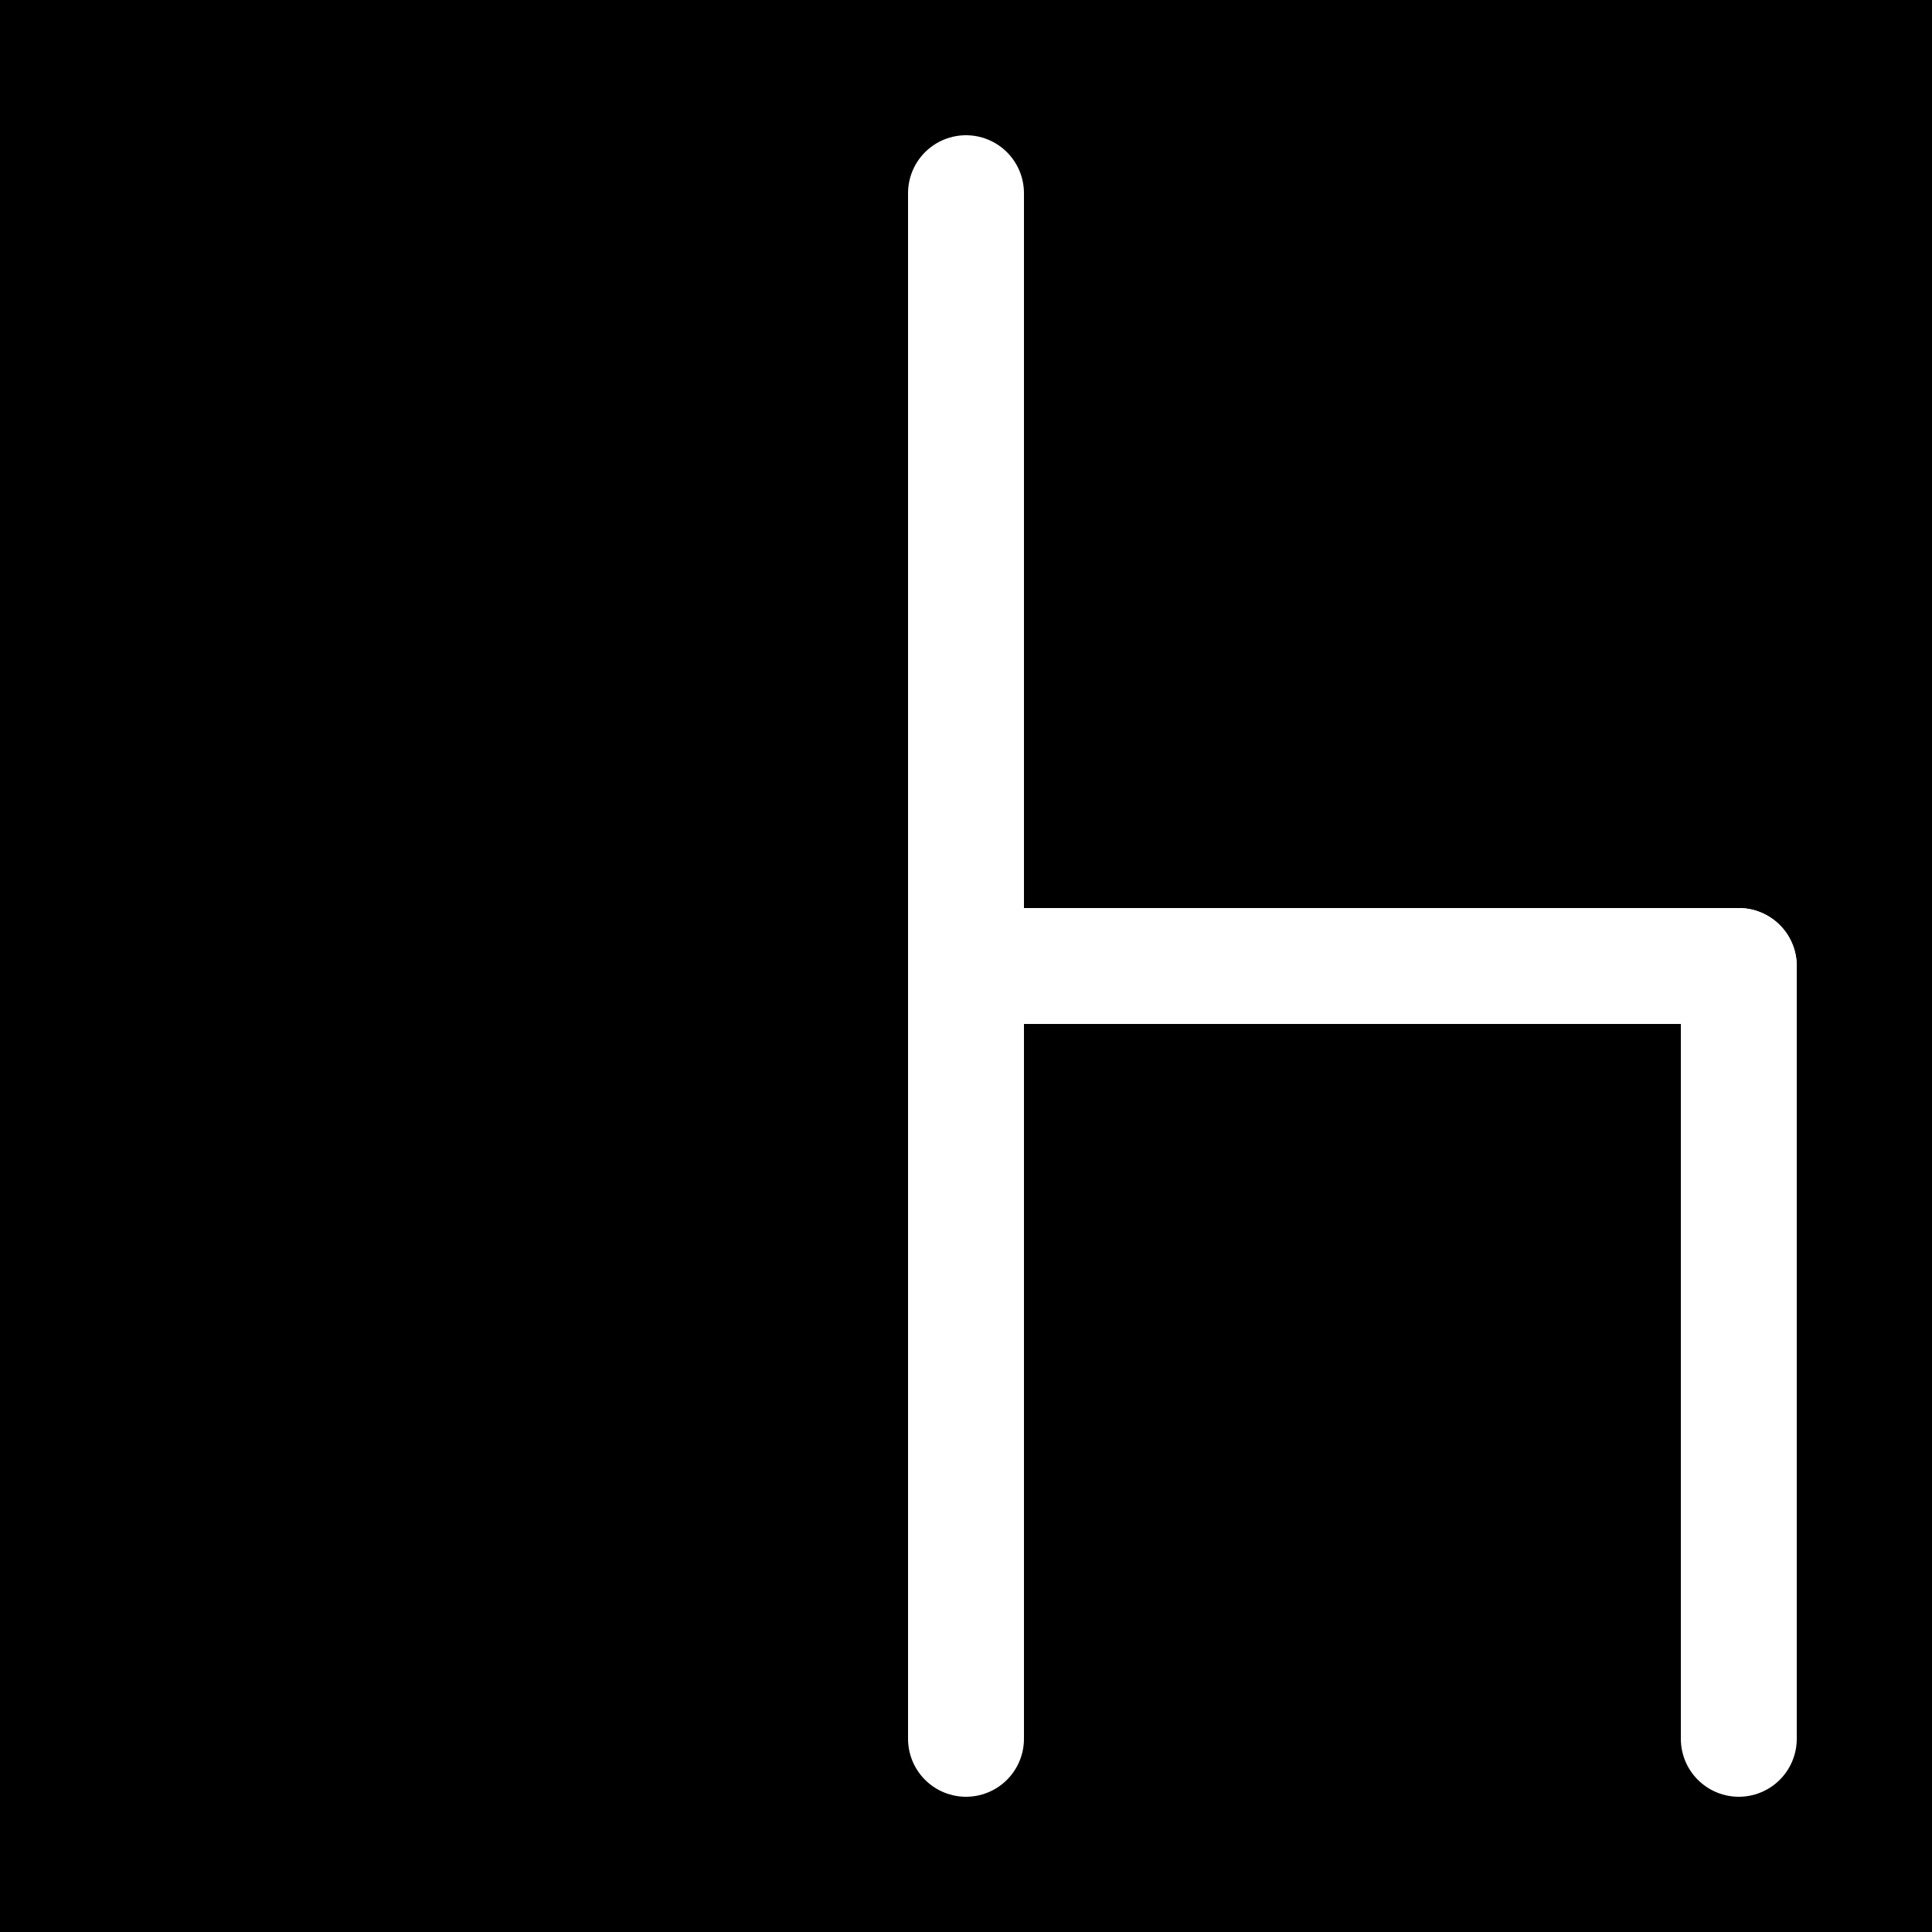
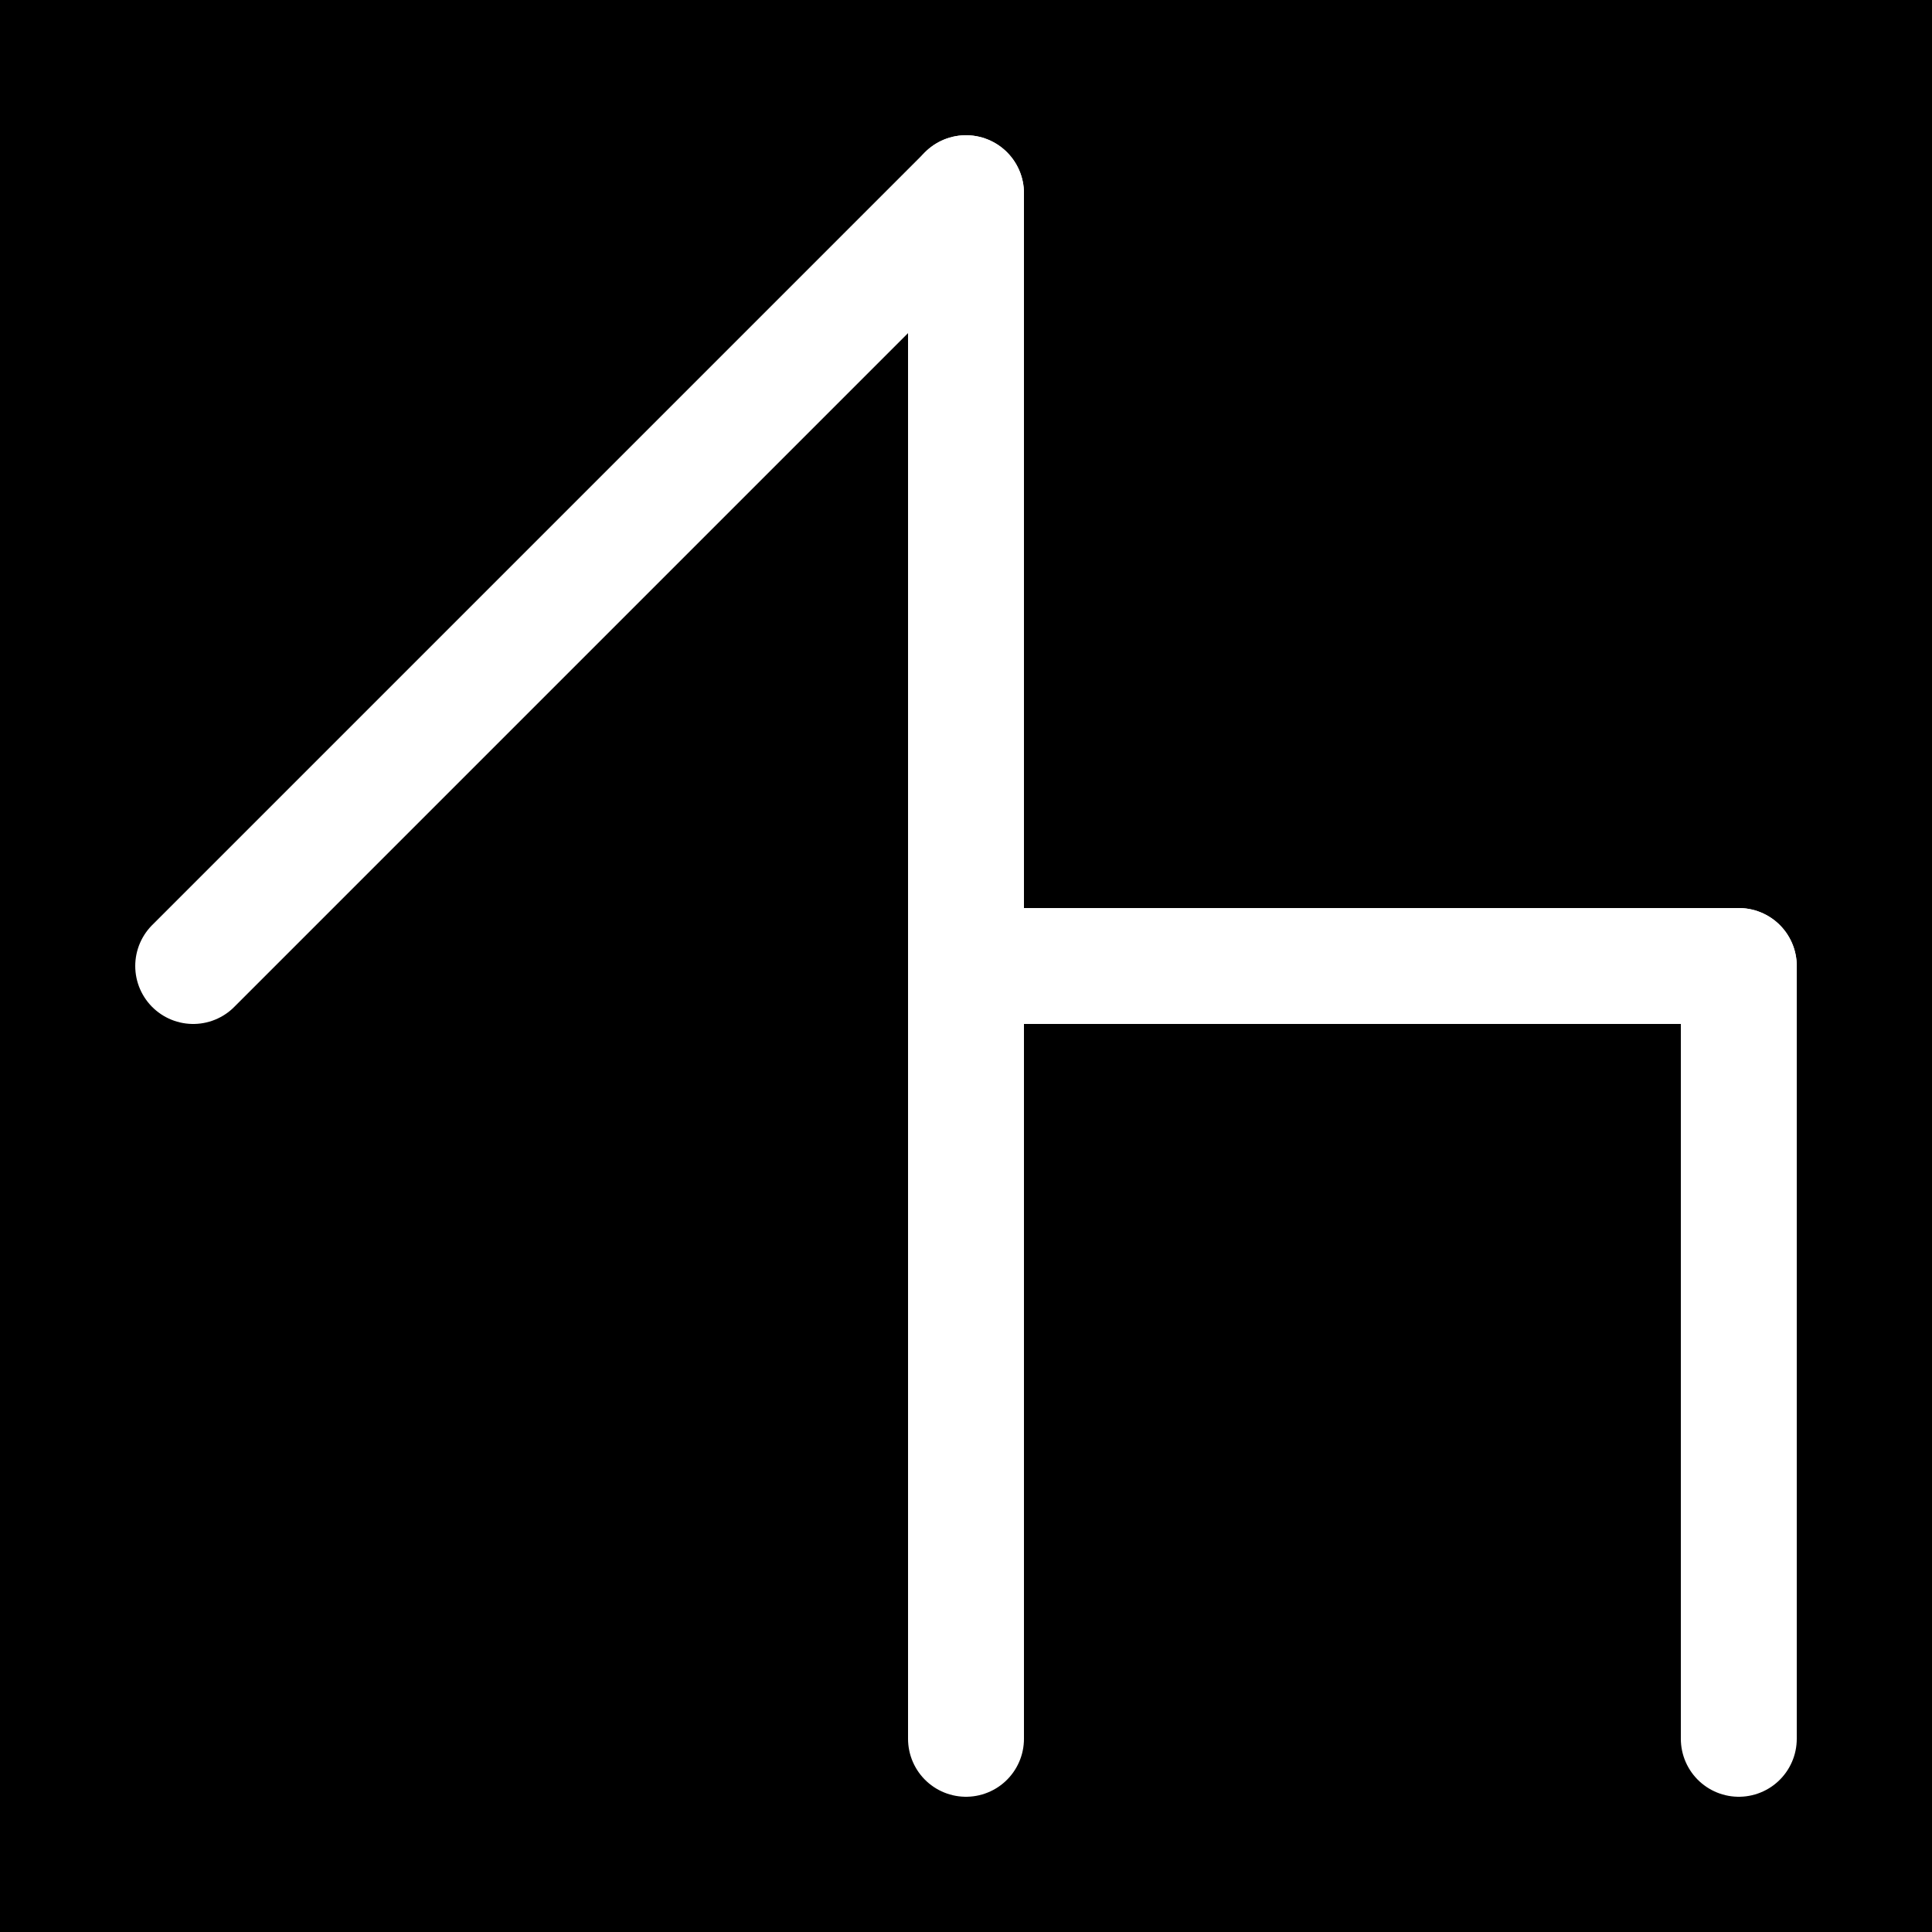
<svg xmlns="http://www.w3.org/2000/svg" viewBox="0 0 100 100" width="100%" height="100%">
  <rect width="100" height="100" fill="black" />
  <g stroke="white" stroke-width="6" stroke-linecap="round">
    <line x1="50" y1="10" x2="50" y2="50" />
    <line x1="90" y1="50" x2="50" y2="50" />
    <line x1="50" y1="90" x2="50" y2="50" />
    <line x1="90" y1="90" x2="90" y2="50" />
+     <line x1="50" y1="10" x2="10" y2="50" />
  </g>
</svg>
